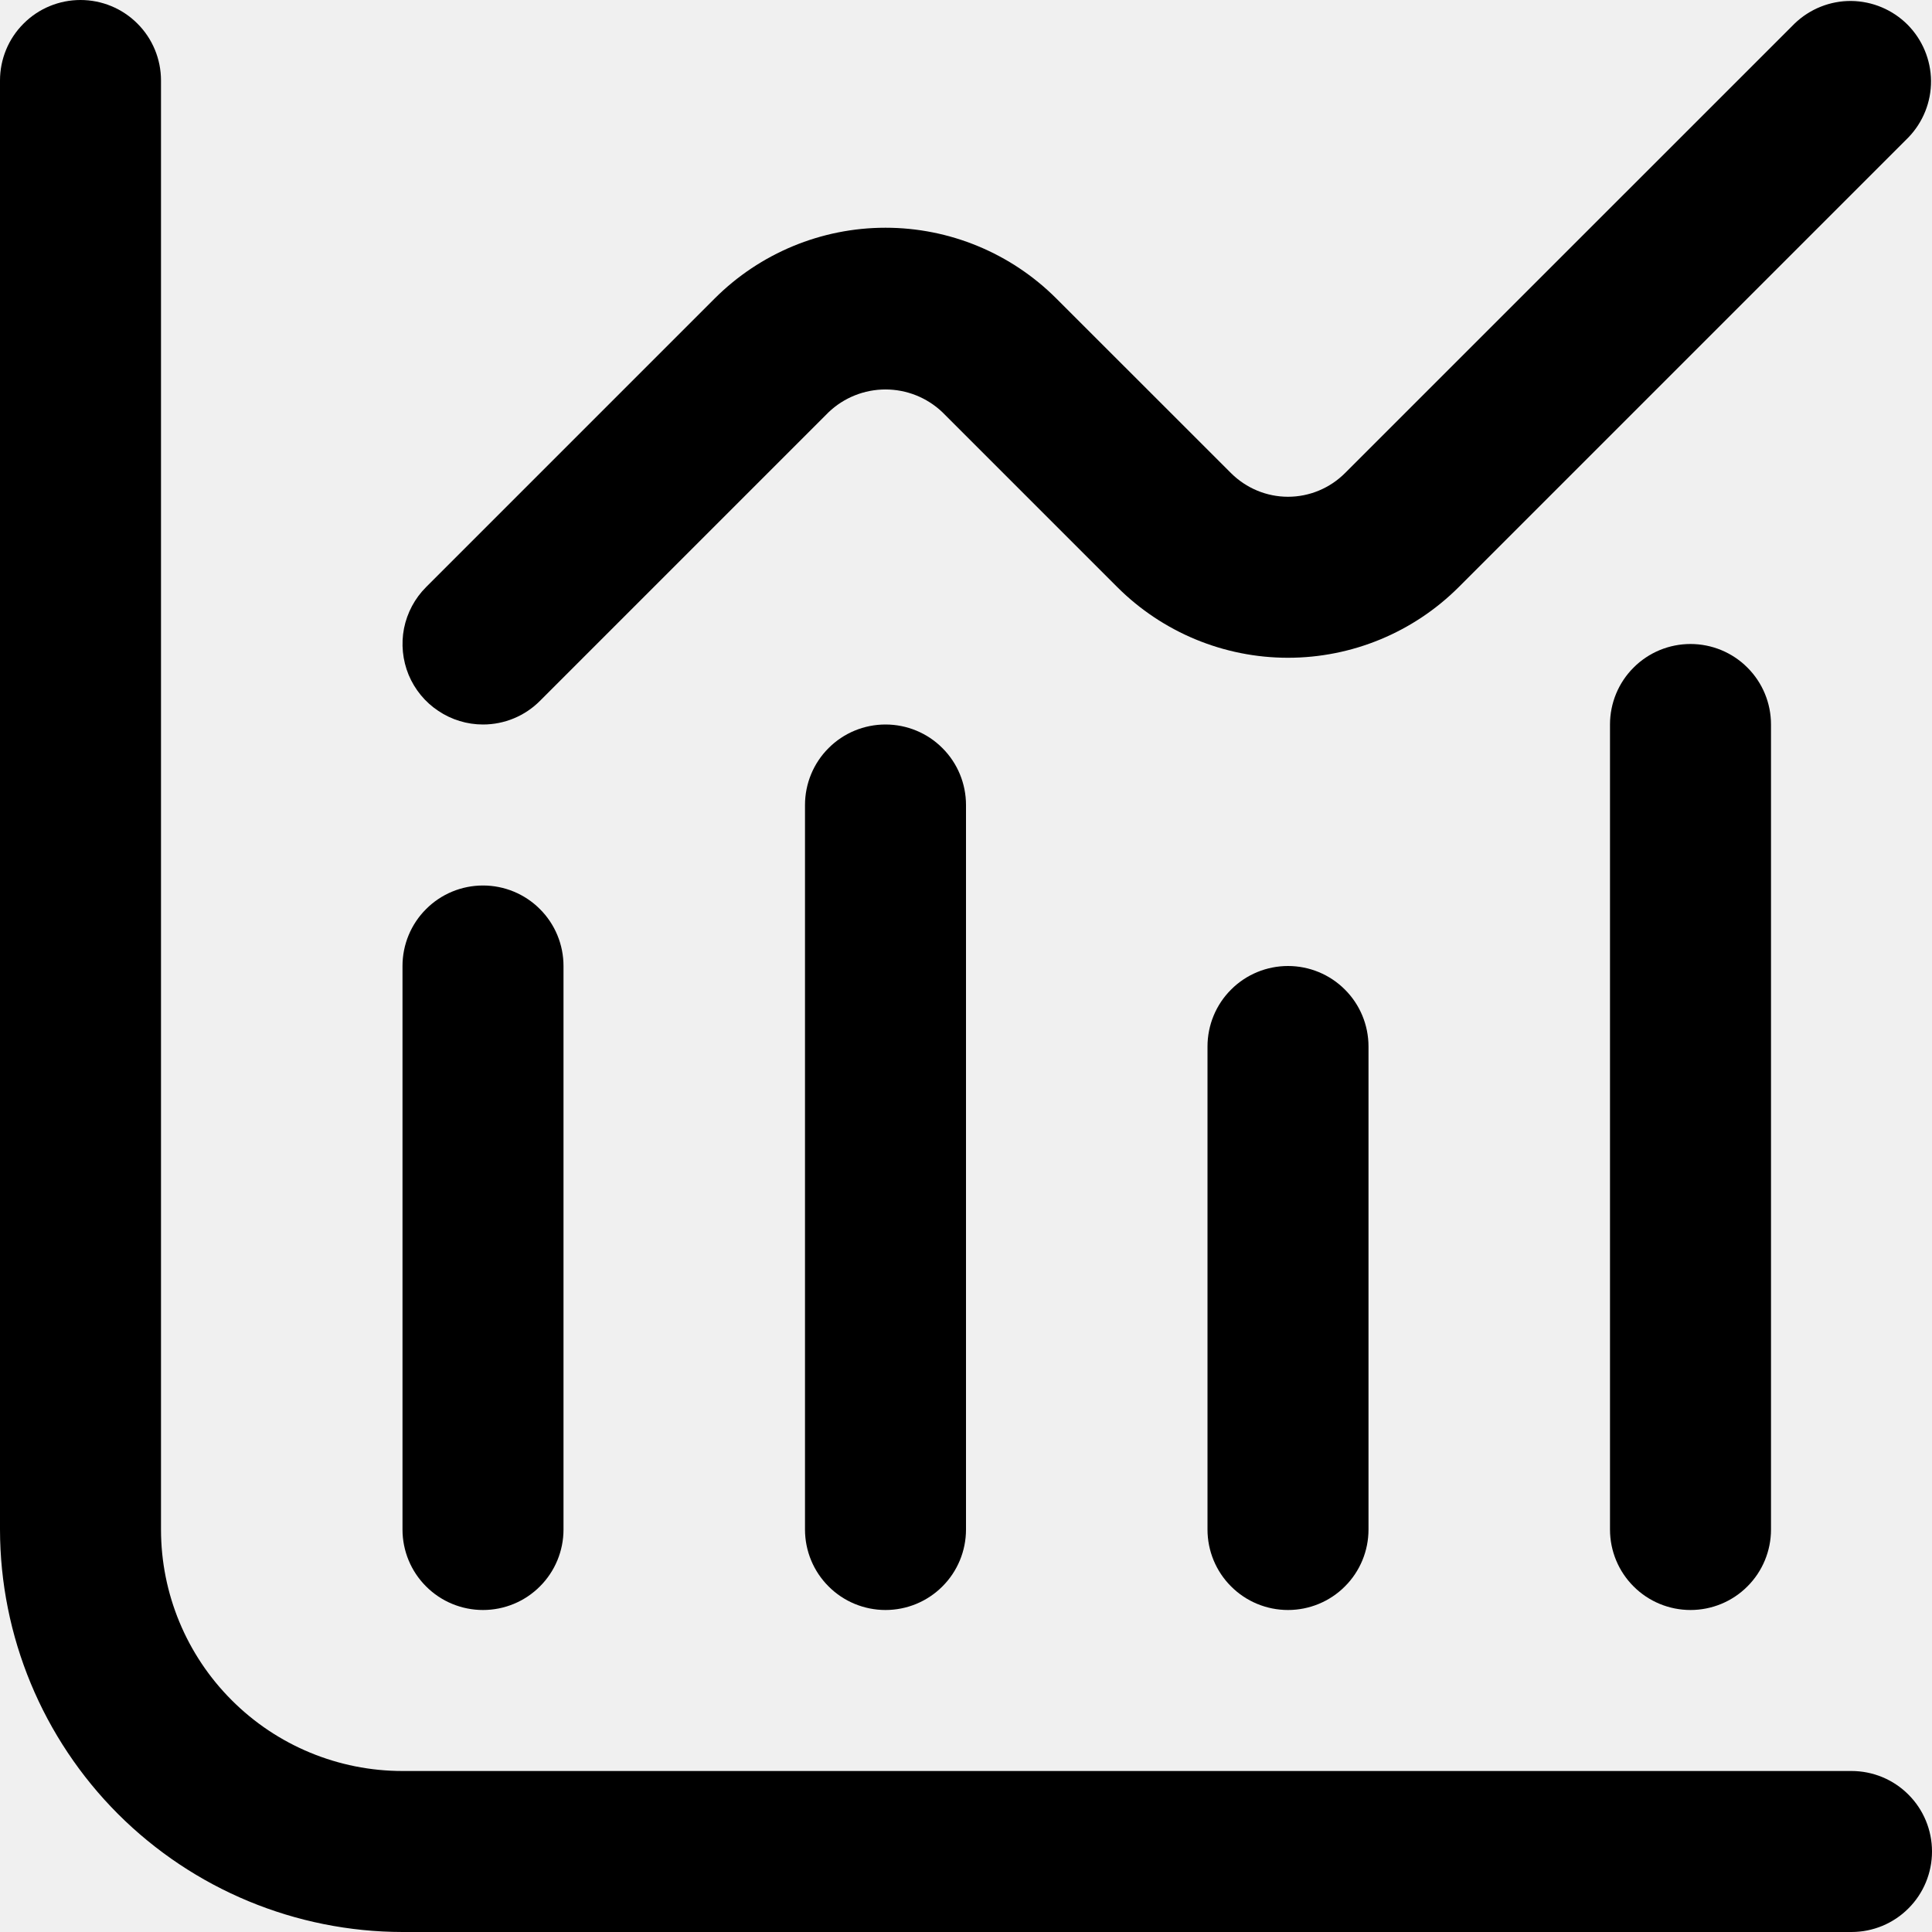
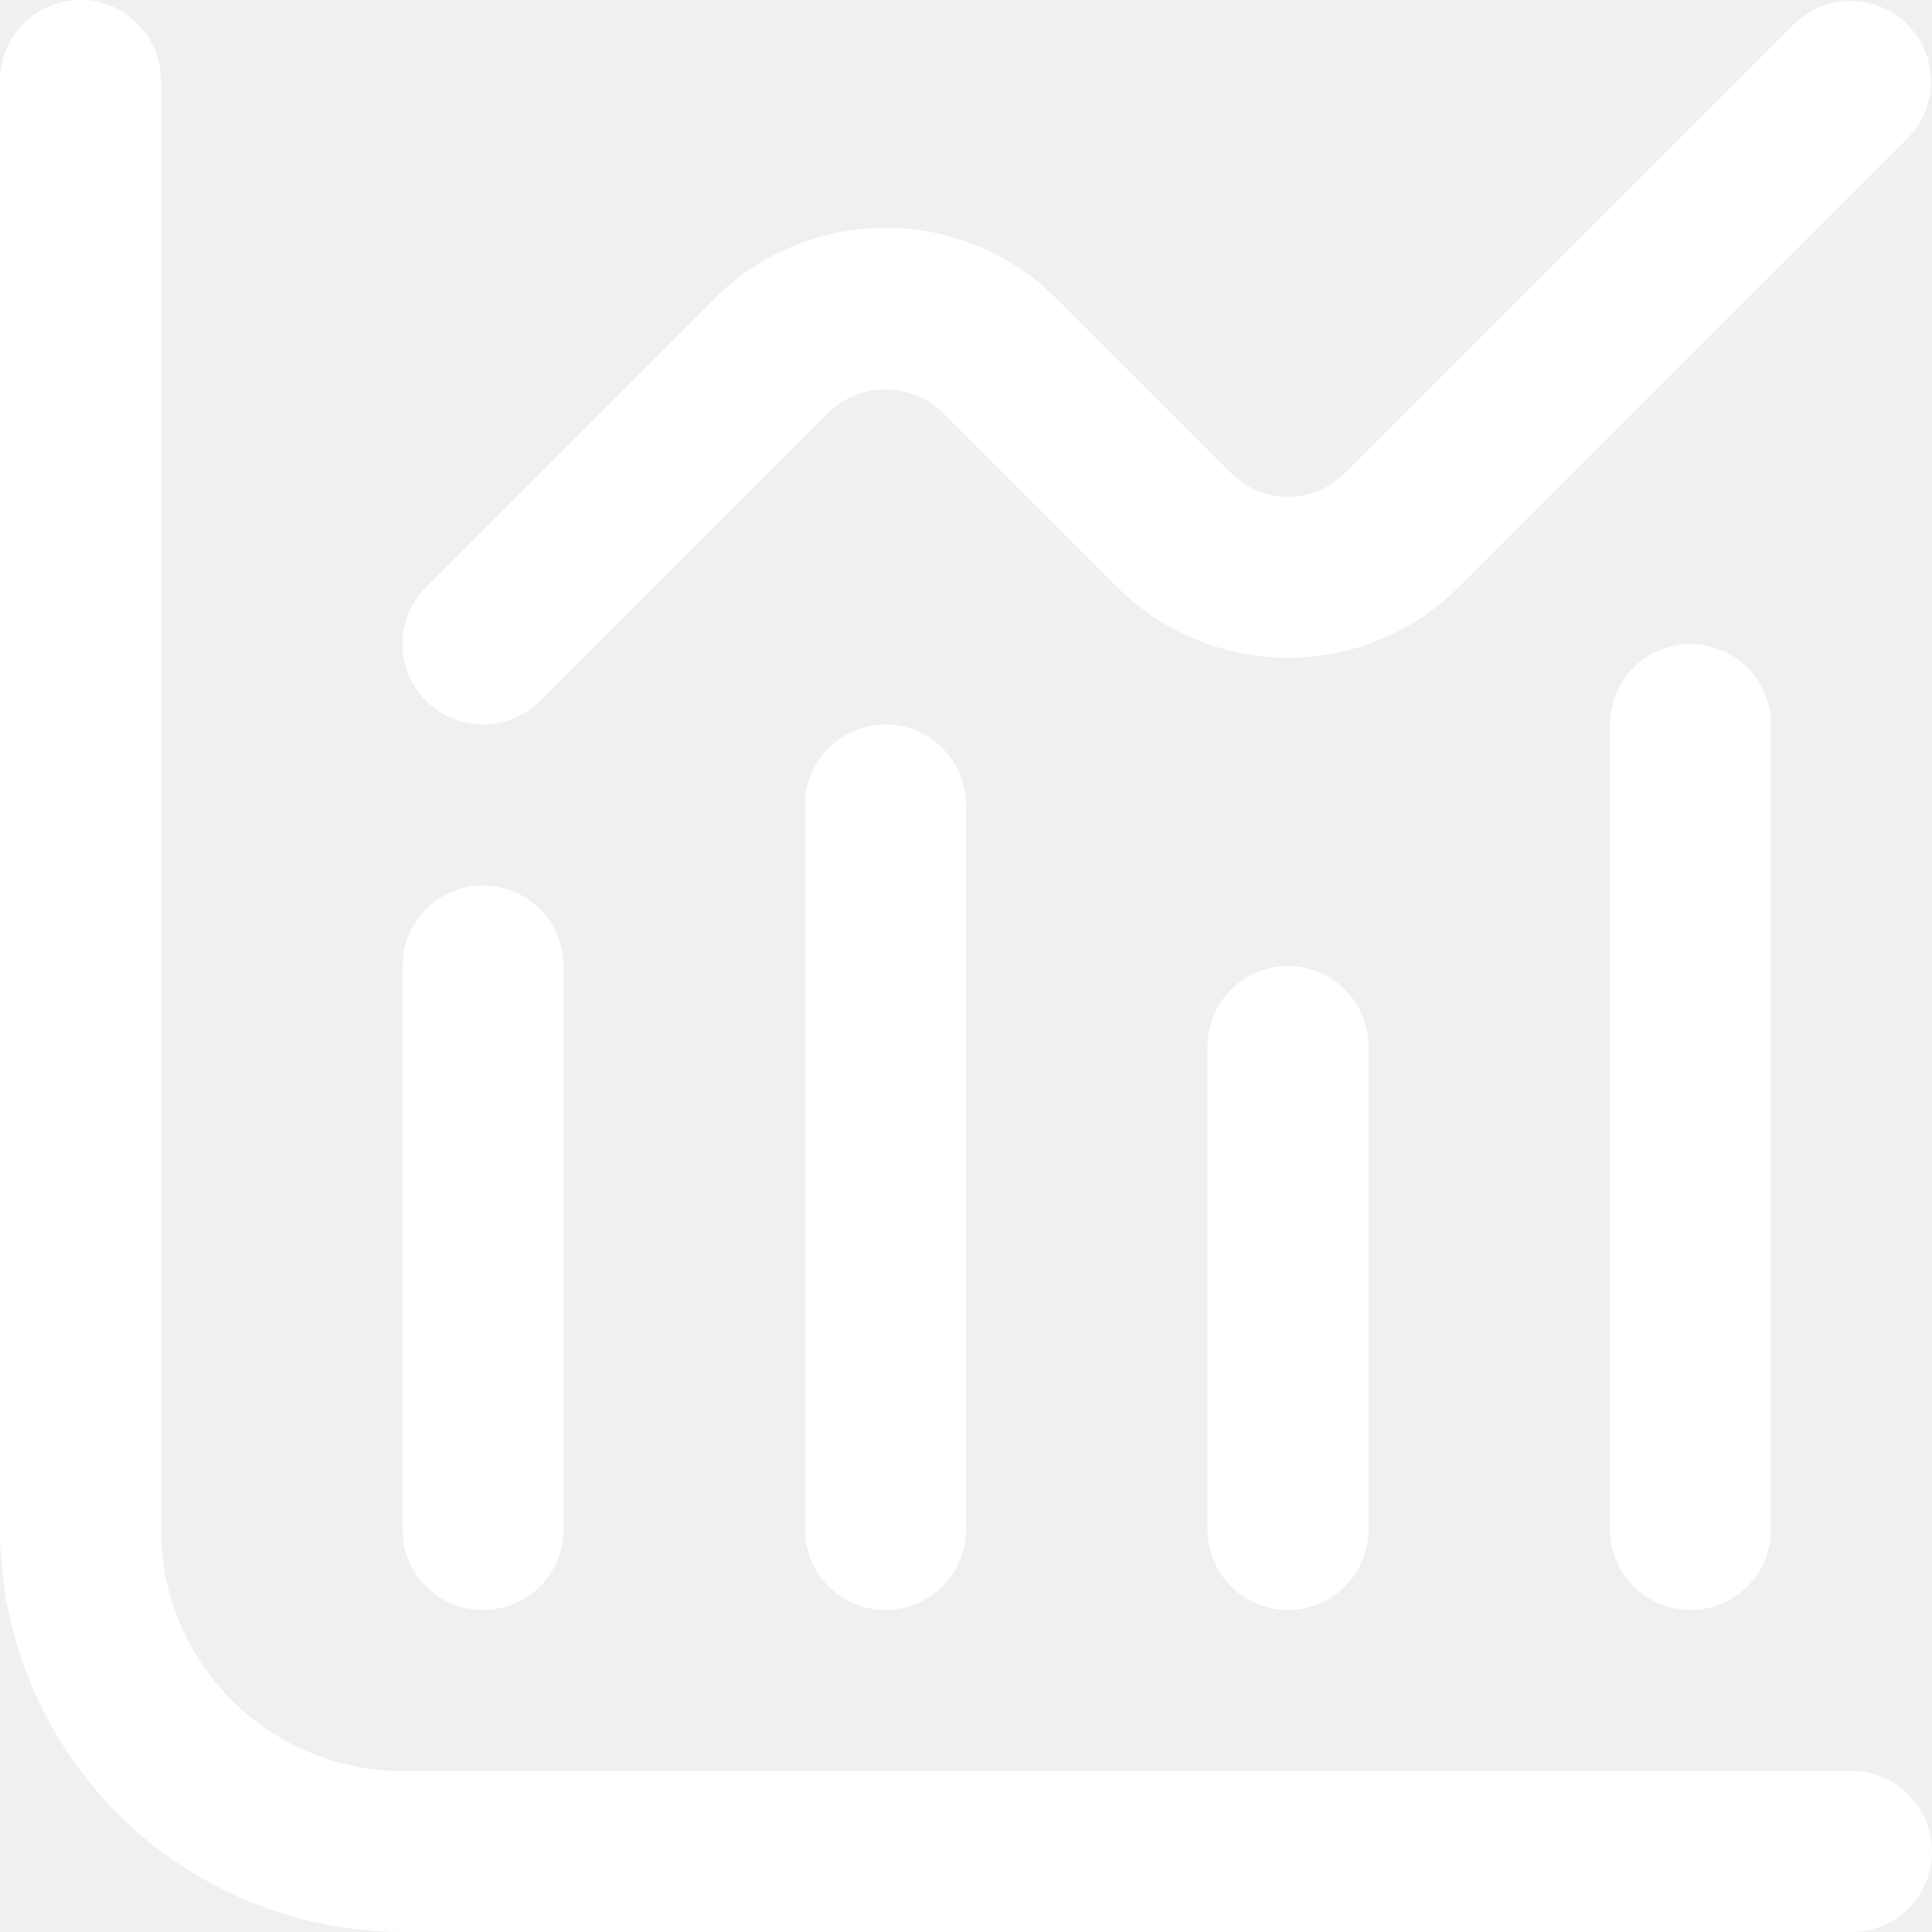
<svg xmlns="http://www.w3.org/2000/svg" width="24" height="24" viewBox="0 0 24 24" fill="none">
-   <g clip-path="url(#clip0_118_1170)">
-     <path d="M23 22H5C4.204 22 3.441 21.684 2.879 21.121C2.316 20.559 2 19.796 2 19V1C2 0.735 1.895 0.48 1.707 0.293C1.52 0.105 1.265 0 1 0C0.735 0 0.48 0.105 0.293 0.293C0.105 0.48 0 0.735 0 1L0 19C0.002 20.326 0.529 21.596 1.466 22.534C2.404 23.471 3.674 23.998 5 24H23C23.265 24 23.52 23.895 23.707 23.707C23.895 23.52 24 23.265 24 23C24 22.735 23.895 22.48 23.707 22.293C23.52 22.105 23.265 22 23 22Z" fill="black" />
-     <path d="M6 20C6.265 20 6.52 19.895 6.707 19.707C6.895 19.52 7 19.265 7 19V12C7 11.735 6.895 11.48 6.707 11.293C6.52 11.105 6.265 11 6 11C5.735 11 5.48 11.105 5.293 11.293C5.105 11.48 5 11.735 5 12V19C5 19.265 5.105 19.52 5.293 19.707C5.48 19.895 5.735 20 6 20Z" fill="black" />
-     <path d="M10 10V19C10 19.265 10.105 19.52 10.293 19.707C10.48 19.895 10.735 20 11 20C11.265 20 11.52 19.895 11.707 19.707C11.895 19.52 12 19.265 12 19V10C12 9.735 11.895 9.48 11.707 9.293C11.52 9.105 11.265 9 11 9C10.735 9 10.48 9.105 10.293 9.293C10.105 9.48 10 9.735 10 10Z" fill="black" />
-     <path d="M15 13V19C15 19.265 15.105 19.52 15.293 19.707C15.48 19.895 15.735 20 16 20C16.265 20 16.52 19.895 16.707 19.707C16.895 19.52 17 19.265 17 19V13C17 12.735 16.895 12.48 16.707 12.293C16.52 12.105 16.265 12 16 12C15.735 12 15.48 12.105 15.293 12.293C15.105 12.48 15 12.735 15 13Z" fill="black" />
-     <path d="M20 9V19C20 19.265 20.105 19.52 20.293 19.707C20.48 19.895 20.735 20 21 20C21.265 20 21.52 19.895 21.707 19.707C21.895 19.52 22 19.265 22 19V9C22 8.735 21.895 8.48 21.707 8.293C21.52 8.105 21.265 8 21 8C20.735 8 20.48 8.105 20.293 8.293C20.105 8.48 20 8.735 20 9Z" fill="black" />
-     <path d="M6 9C6.265 9 6.52 8.895 6.707 8.707L10.293 5.121C10.484 4.939 10.737 4.838 11 4.838C11.263 4.838 11.516 4.939 11.707 5.121L13.879 7.293C14.442 7.855 15.204 8.171 16 8.171C16.796 8.171 17.558 7.855 18.121 7.293L23.707 1.707C23.889 1.518 23.99 1.266 23.988 1.004C23.985 0.741 23.88 0.491 23.695 0.305C23.509 0.12 23.259 0.015 22.996 0.012C22.734 0.01 22.482 0.111 22.293 0.293L16.707 5.878C16.52 6.065 16.265 6.171 16 6.171C15.735 6.171 15.481 6.065 15.293 5.878L13.121 3.707C12.558 3.145 11.796 2.829 11 2.829C10.204 2.829 9.442 3.145 8.879 3.707L5.293 7.293C5.153 7.433 5.058 7.611 5.019 7.805C4.981 7.999 5.001 8.2 5.076 8.383C5.152 8.565 5.28 8.722 5.445 8.831C5.609 8.941 5.802 9 6 9Z" fill="black" />
+   <g clip-path="url(#clip0_383_1213)">
+     <path d="M23 22H5C4.204 22 3.441 21.684 2.879 21.121C2.316 20.559 2 19.796 2 19V1C2 0.735 1.895 0.48 1.707 0.293C1.52 0.105 1.265 0 1 0C0.735 0 0.48 0.105 0.293 0.293C0.105 0.48 0 0.735 0 1L0 19C0.002 20.326 0.529 21.596 1.466 22.534C2.404 23.471 3.674 23.998 5 24H23C23.265 24 23.52 23.895 23.707 23.707C23.895 23.52 24 23.265 24 23C24 22.735 23.895 22.48 23.707 22.293C23.52 22.105 23.265 22 23 22Z" fill="white" />
+     <path d="M6 20C6.265 20 6.52 19.895 6.707 19.707C6.895 19.52 7 19.265 7 19V12C7 11.735 6.895 11.48 6.707 11.293C6.52 11.105 6.265 11 6 11C5.735 11 5.48 11.105 5.293 11.293C5.105 11.48 5 11.735 5 12V19C5 19.265 5.105 19.52 5.293 19.707C5.48 19.895 5.735 20 6 20Z" fill="white" />
+     <path d="M10 10V19C10 19.265 10.105 19.52 10.293 19.707C10.48 19.895 10.735 20 11 20C11.265 20 11.52 19.895 11.707 19.707C11.895 19.52 12 19.265 12 19V10C12 9.735 11.895 9.48 11.707 9.293C11.52 9.105 11.265 9 11 9C10.735 9 10.48 9.105 10.293 9.293C10.105 9.48 10 9.735 10 10Z" fill="white" />
+     <path d="M15 13V19C15 19.265 15.105 19.52 15.293 19.707C15.48 19.895 15.735 20 16 20C16.265 20 16.52 19.895 16.707 19.707C16.895 19.52 17 19.265 17 19V13C17 12.735 16.895 12.48 16.707 12.293C16.52 12.105 16.265 12 16 12C15.735 12 15.48 12.105 15.293 12.293C15.105 12.48 15 12.735 15 13Z" fill="white" />
+     <path d="M20 9V19C20 19.265 20.105 19.52 20.293 19.707C20.48 19.895 20.735 20 21 20C21.265 20 21.52 19.895 21.707 19.707C21.895 19.52 22 19.265 22 19V9C22 8.735 21.895 8.48 21.707 8.293C21.52 8.105 21.265 8 21 8C20.735 8 20.48 8.105 20.293 8.293C20.105 8.48 20 8.735 20 9Z" fill="white" />
+     <path d="M6 9C6.265 9 6.52 8.894 6.707 8.707L10.293 5.121C10.484 4.939 10.737 4.838 11 4.838C11.263 4.838 11.516 4.939 11.707 5.121L13.879 7.293C14.442 7.855 15.204 8.171 16 8.171C16.796 8.171 17.558 7.855 18.121 7.293L23.707 1.707C23.889 1.518 23.99 1.266 23.988 1.004C23.985 0.741 23.88 0.491 23.695 0.305C23.509 0.12 23.259 0.015 22.996 0.012C22.734 0.01 22.482 0.111 22.293 0.293L16.707 5.878C16.52 6.065 16.265 6.171 16 6.171C15.735 6.171 15.481 6.065 15.293 5.878L13.121 3.707C12.558 3.145 11.796 2.829 11 2.829C10.204 2.829 9.442 3.145 8.879 3.707L5.293 7.293C5.153 7.433 5.058 7.611 5.019 7.805C4.981 7.999 5.001 8.2 5.076 8.383C5.152 8.565 5.28 8.721 5.445 8.831C5.609 8.941 5.802 9 6 9Z" fill="white" />
  </g>
  <defs>
-     <clipPath id="clip0_118_1170">
+     <clipPath id="clip0_383_1213">
      <rect width="24" height="24" fill="white" />
    </clipPath>
  </defs>
</svg>
